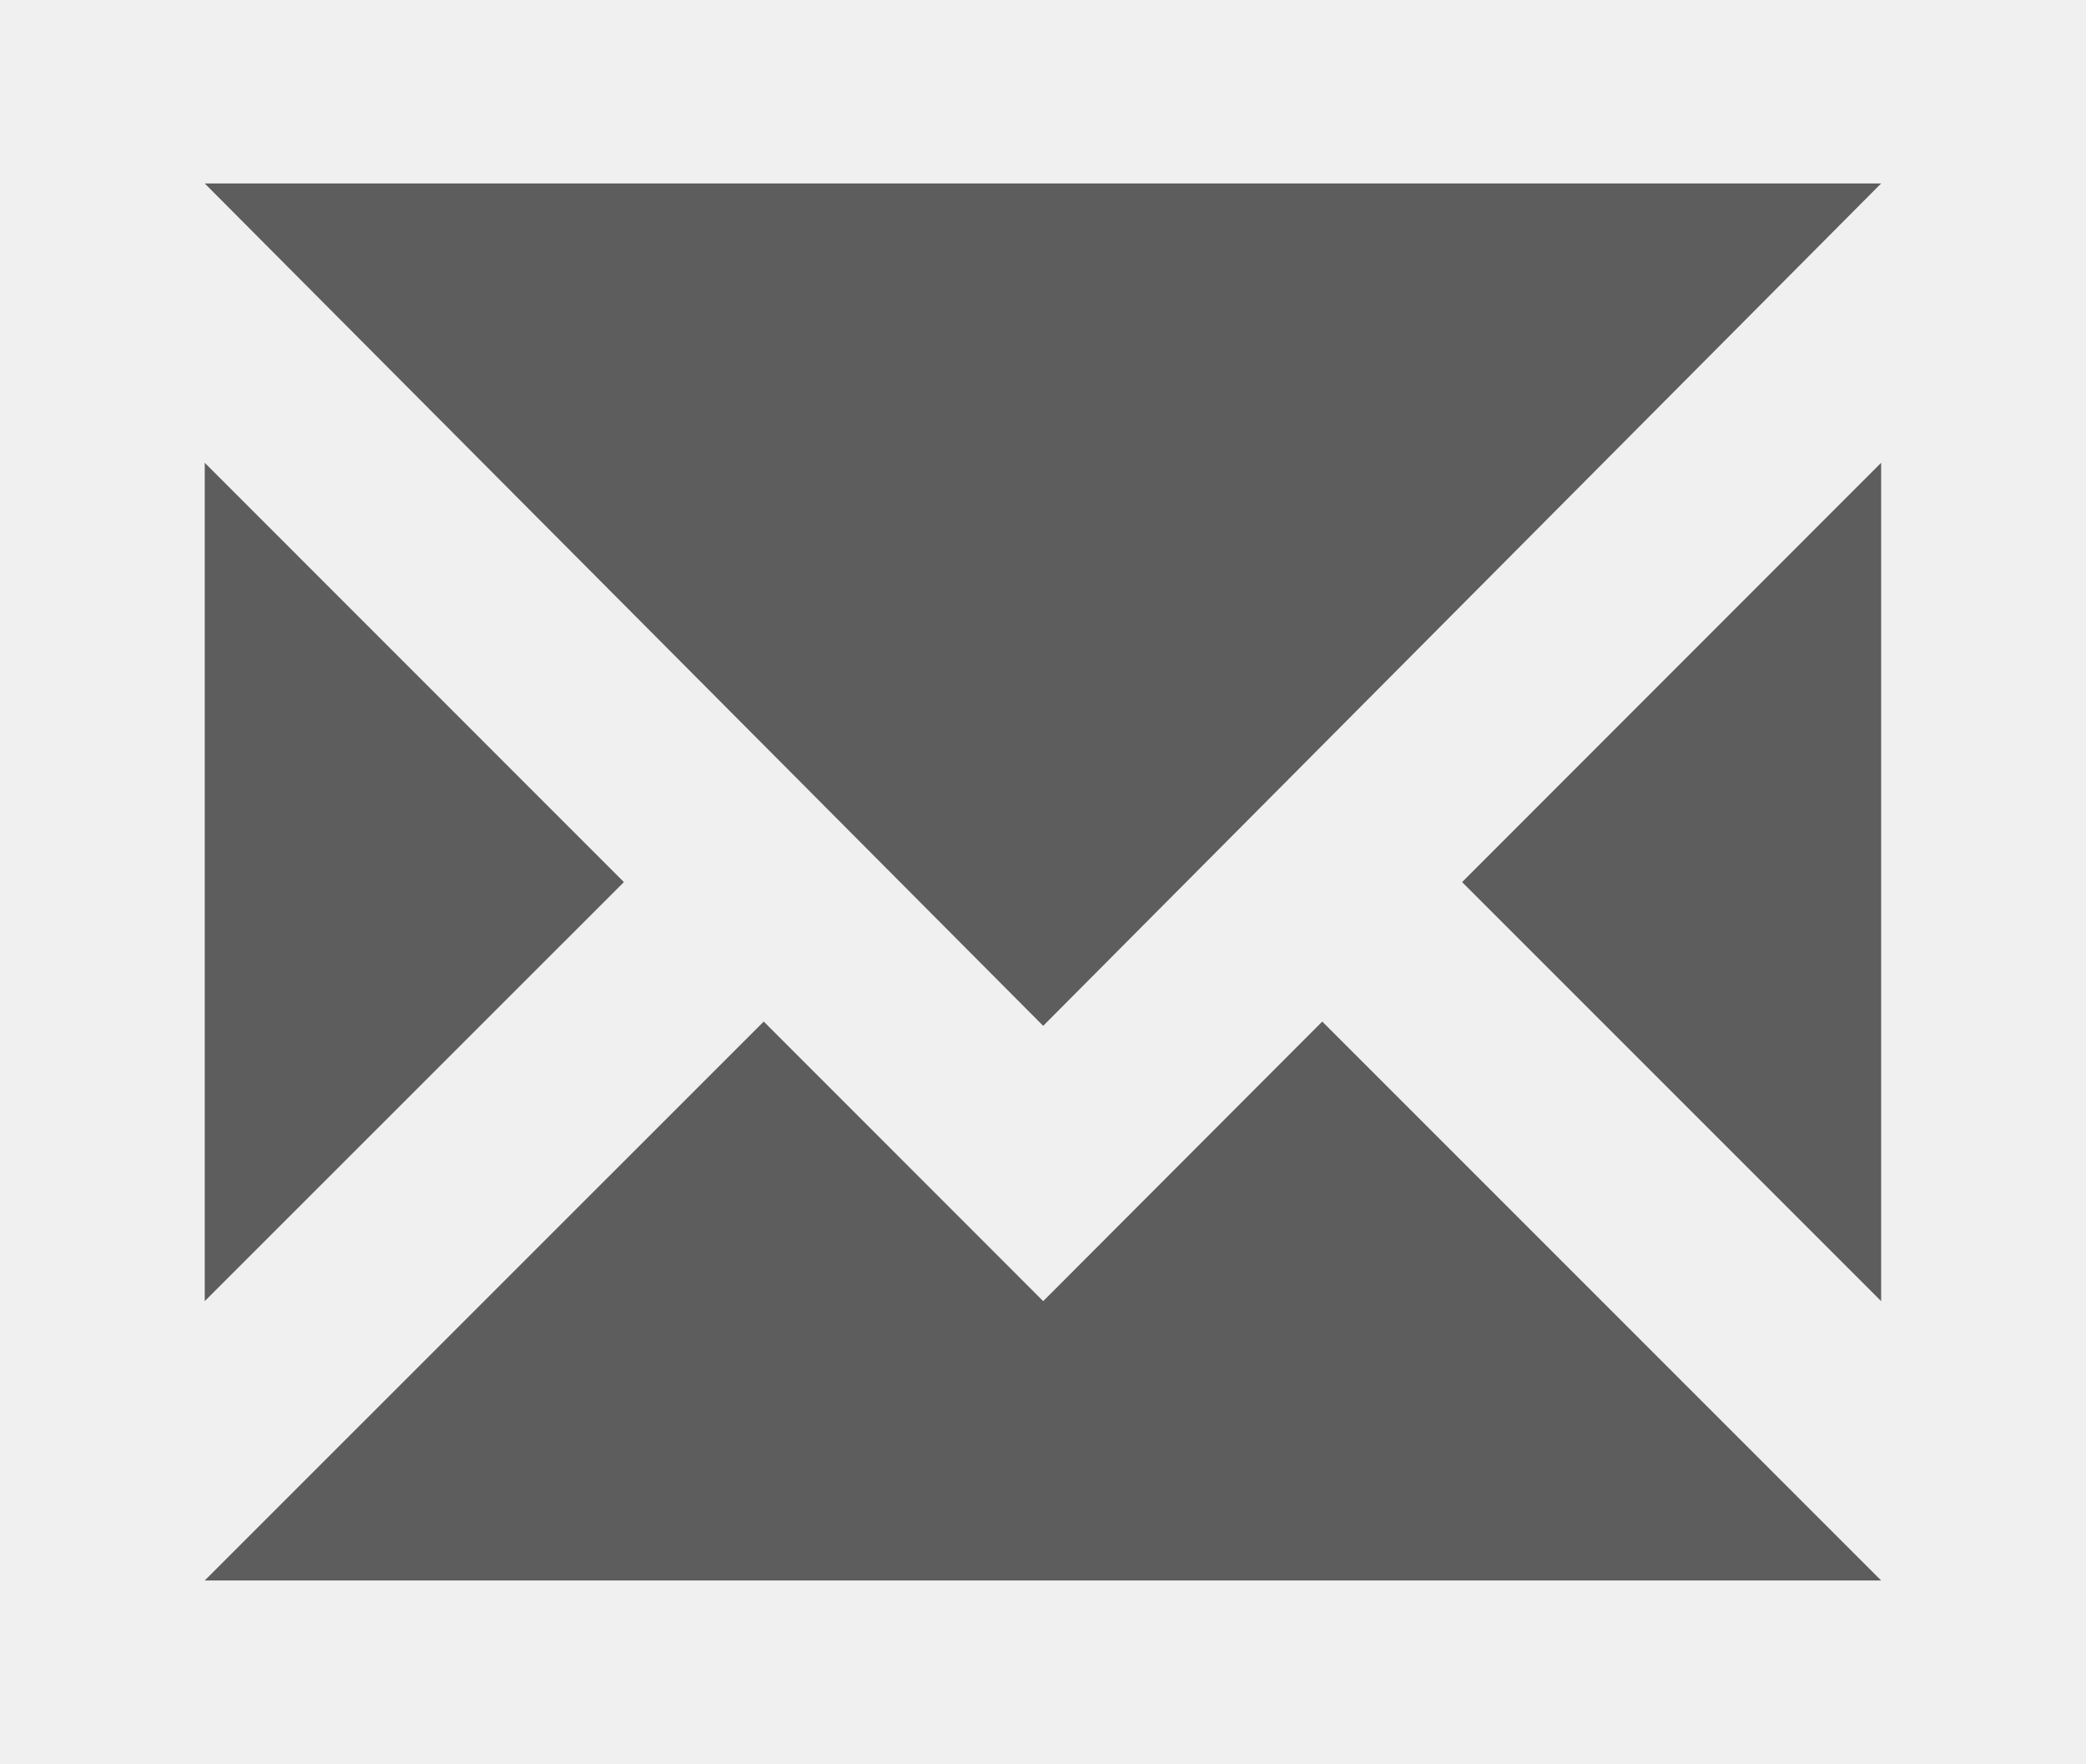
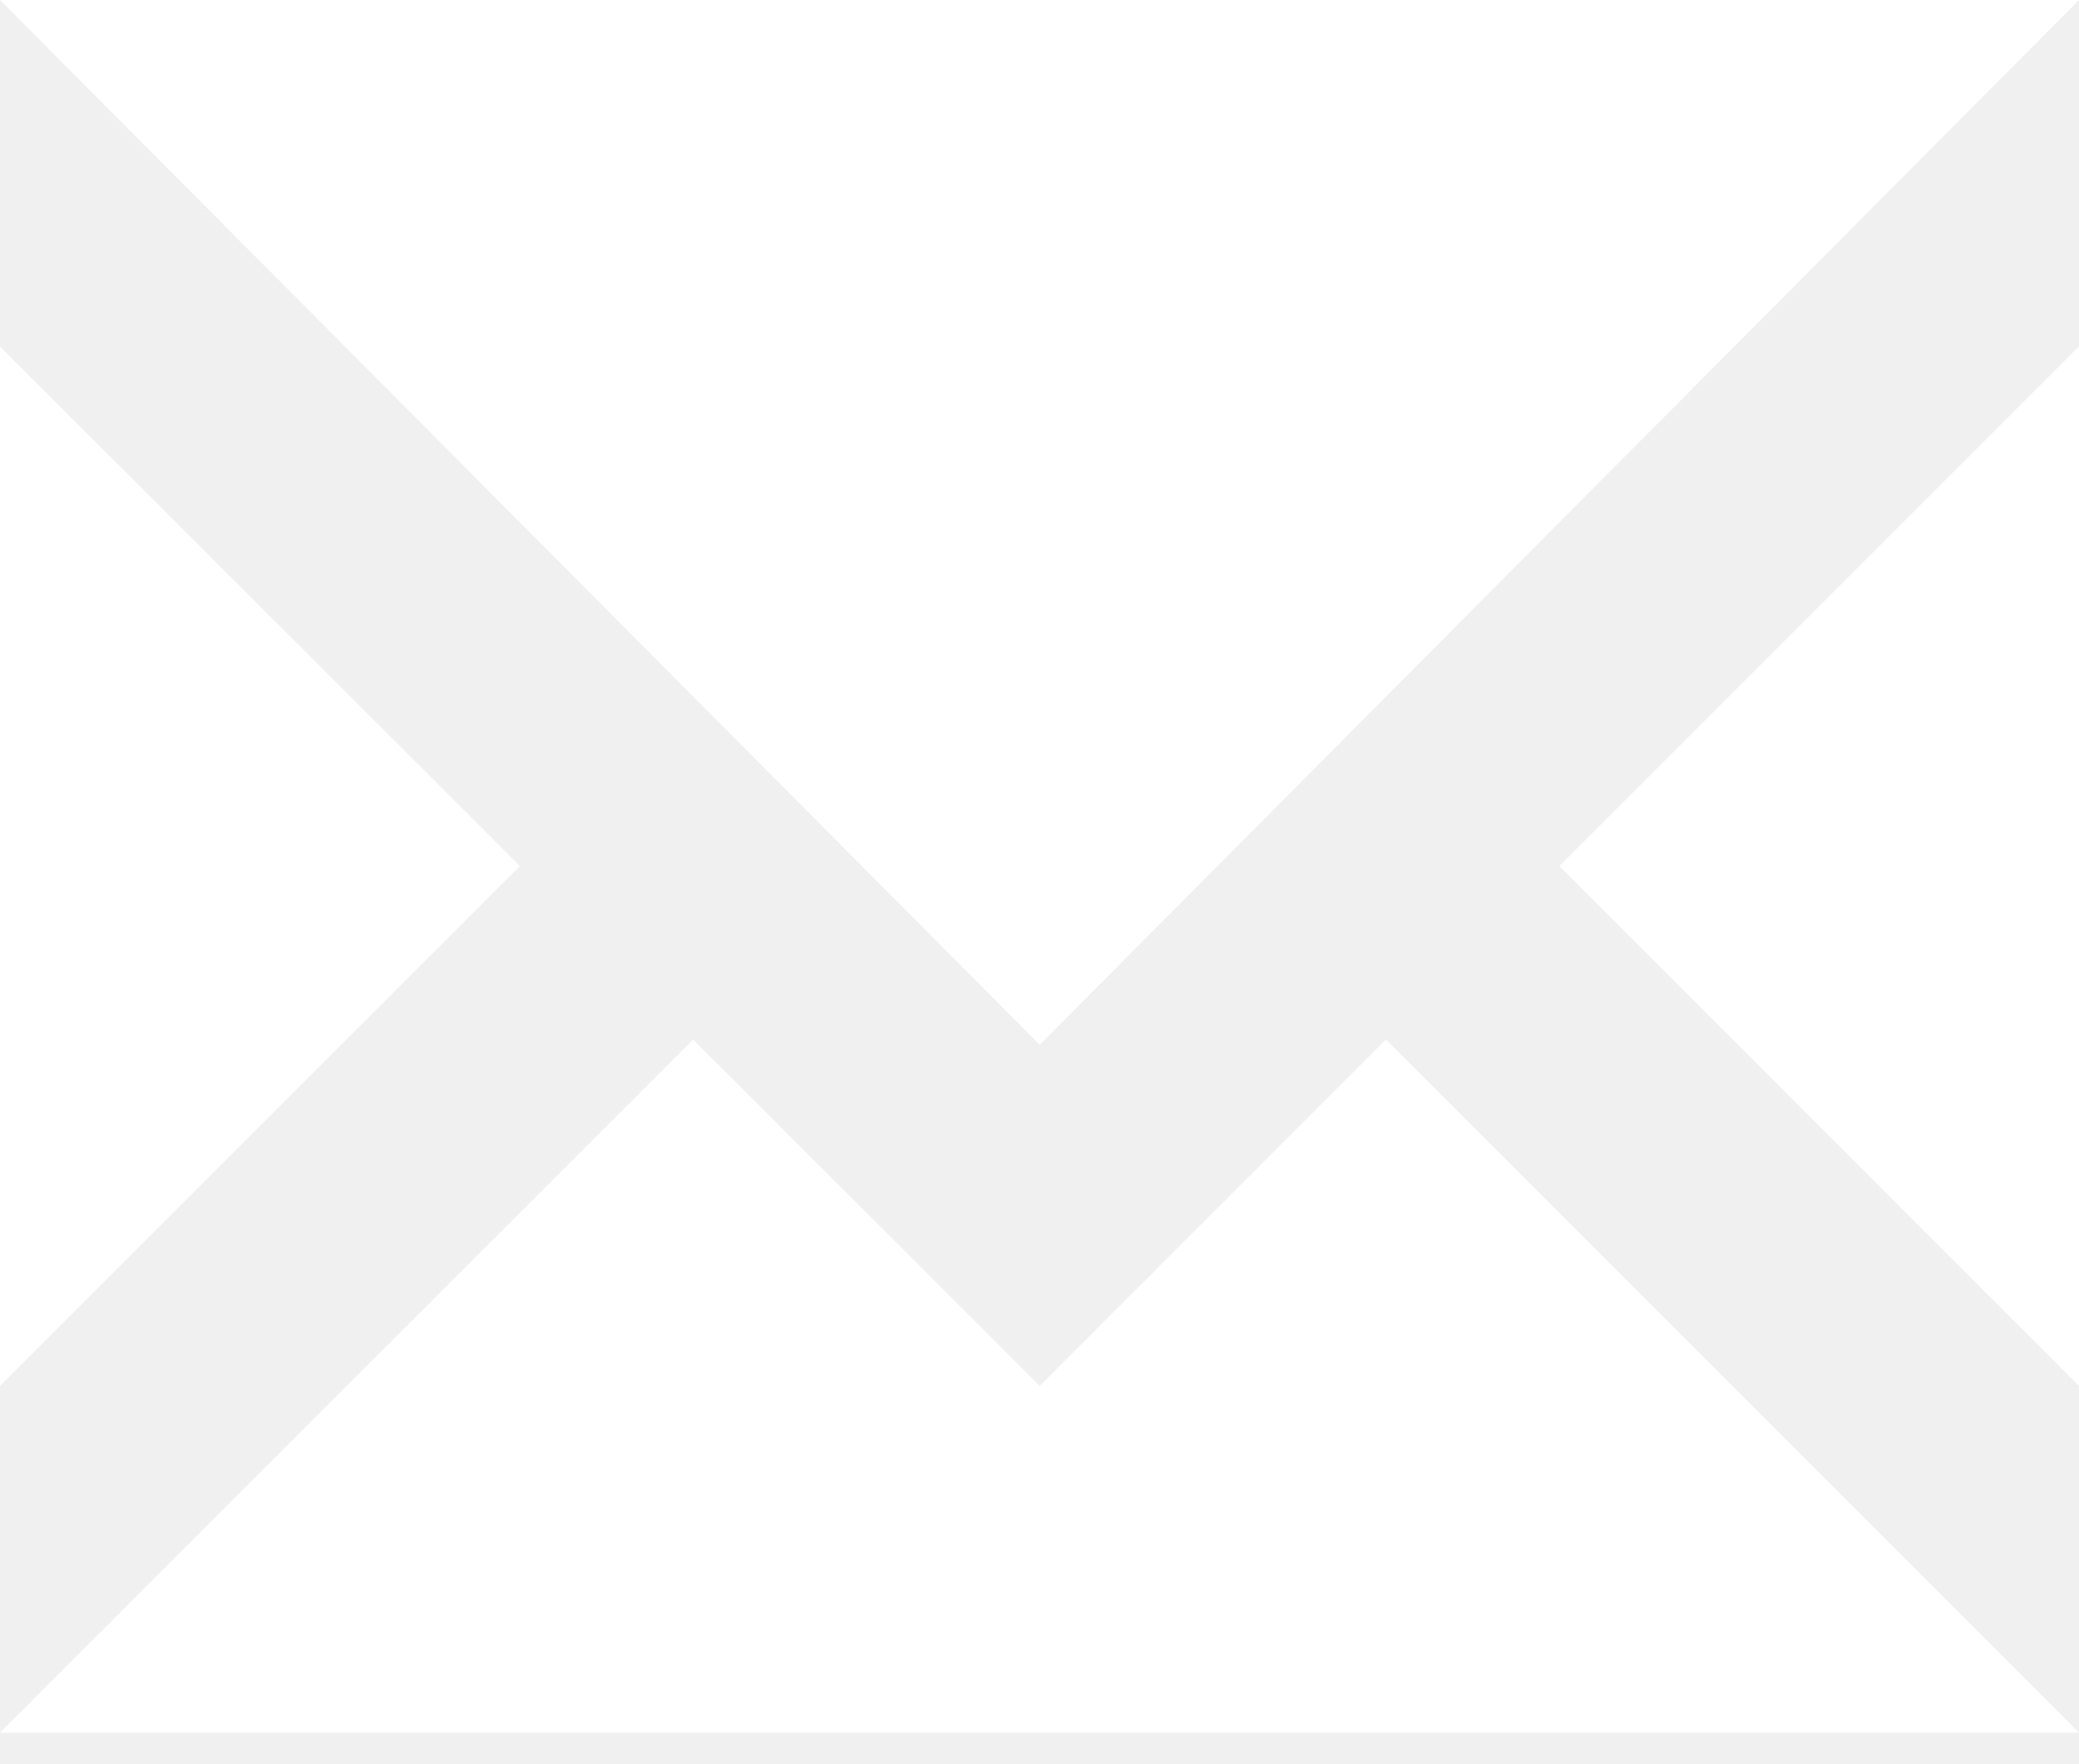
- <svg xmlns="http://www.w3.org/2000/svg" version="1.1" id="Capa_1" x="0px" y="0px" width="16.557px" height="14px" viewBox="0 0 16.557 14" enable-background="new 0 0 16.557 14" xml:space="preserve">
-   <path fill="#5D5D5D" d="M8.28,8.142L1.625,1.456h13.306L8.28,8.142z M1.625,3.673v6.654l3.327-3.326L1.625,3.673z M8.28,10.327  L6.062,8.108l-4.437,4.436h13.306l-4.436-4.436L8.28,10.327z M11.605,7.001l3.326,3.326V3.673L11.605,7.001z" />
+ <svg xmlns="http://www.w3.org/2000/svg" version="1.1" id="Layer_1" x="0px" y="0px" width="14.375px" height="12.195px" viewBox="0 0 14.375 12.195" enable-background="new 0 0 14.375 12.195" xml:space="preserve">
+   <path fill="#FFFFFF" d="M7.189,7.223L0,0h14.375L7.189,7.223z M0,2.395v7.187l3.595-3.594L0,2.395z M7.189,9.582L4.793,7.187  L0,11.979h14.375L9.583,7.187L7.189,9.582z M10.782,5.988l3.593,3.594V2.395L10.782,5.988z" />
</svg>
